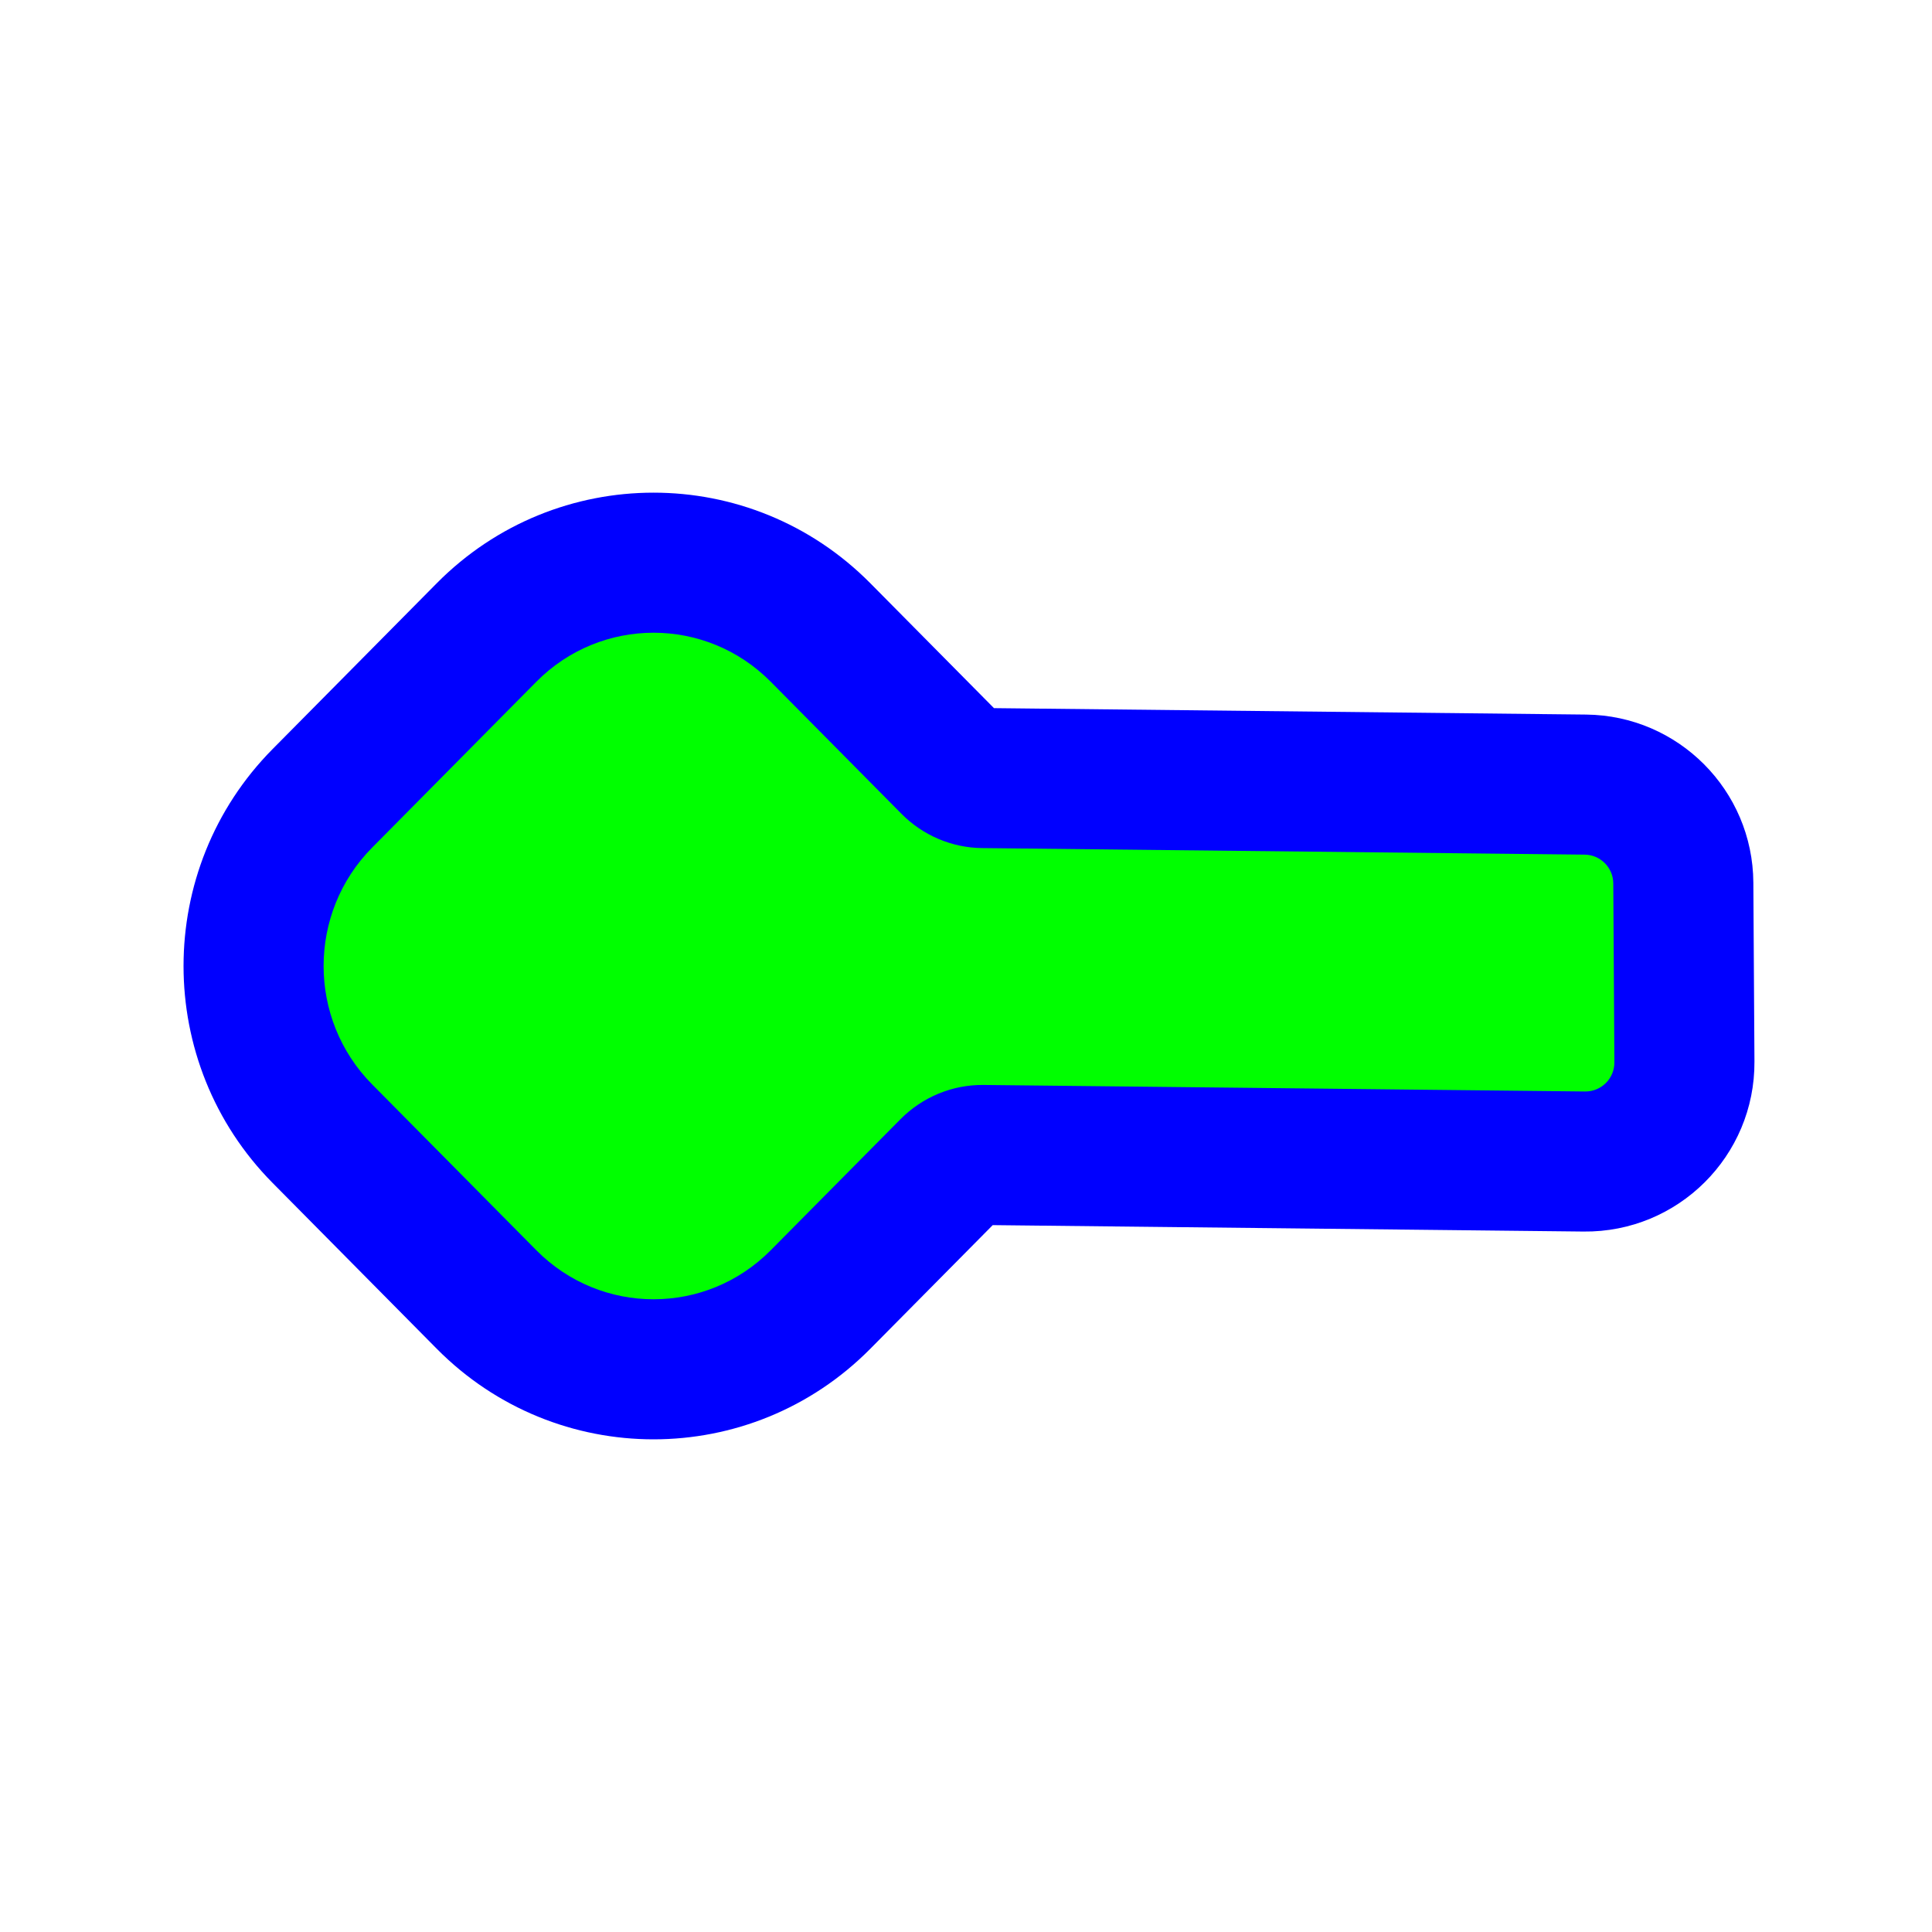
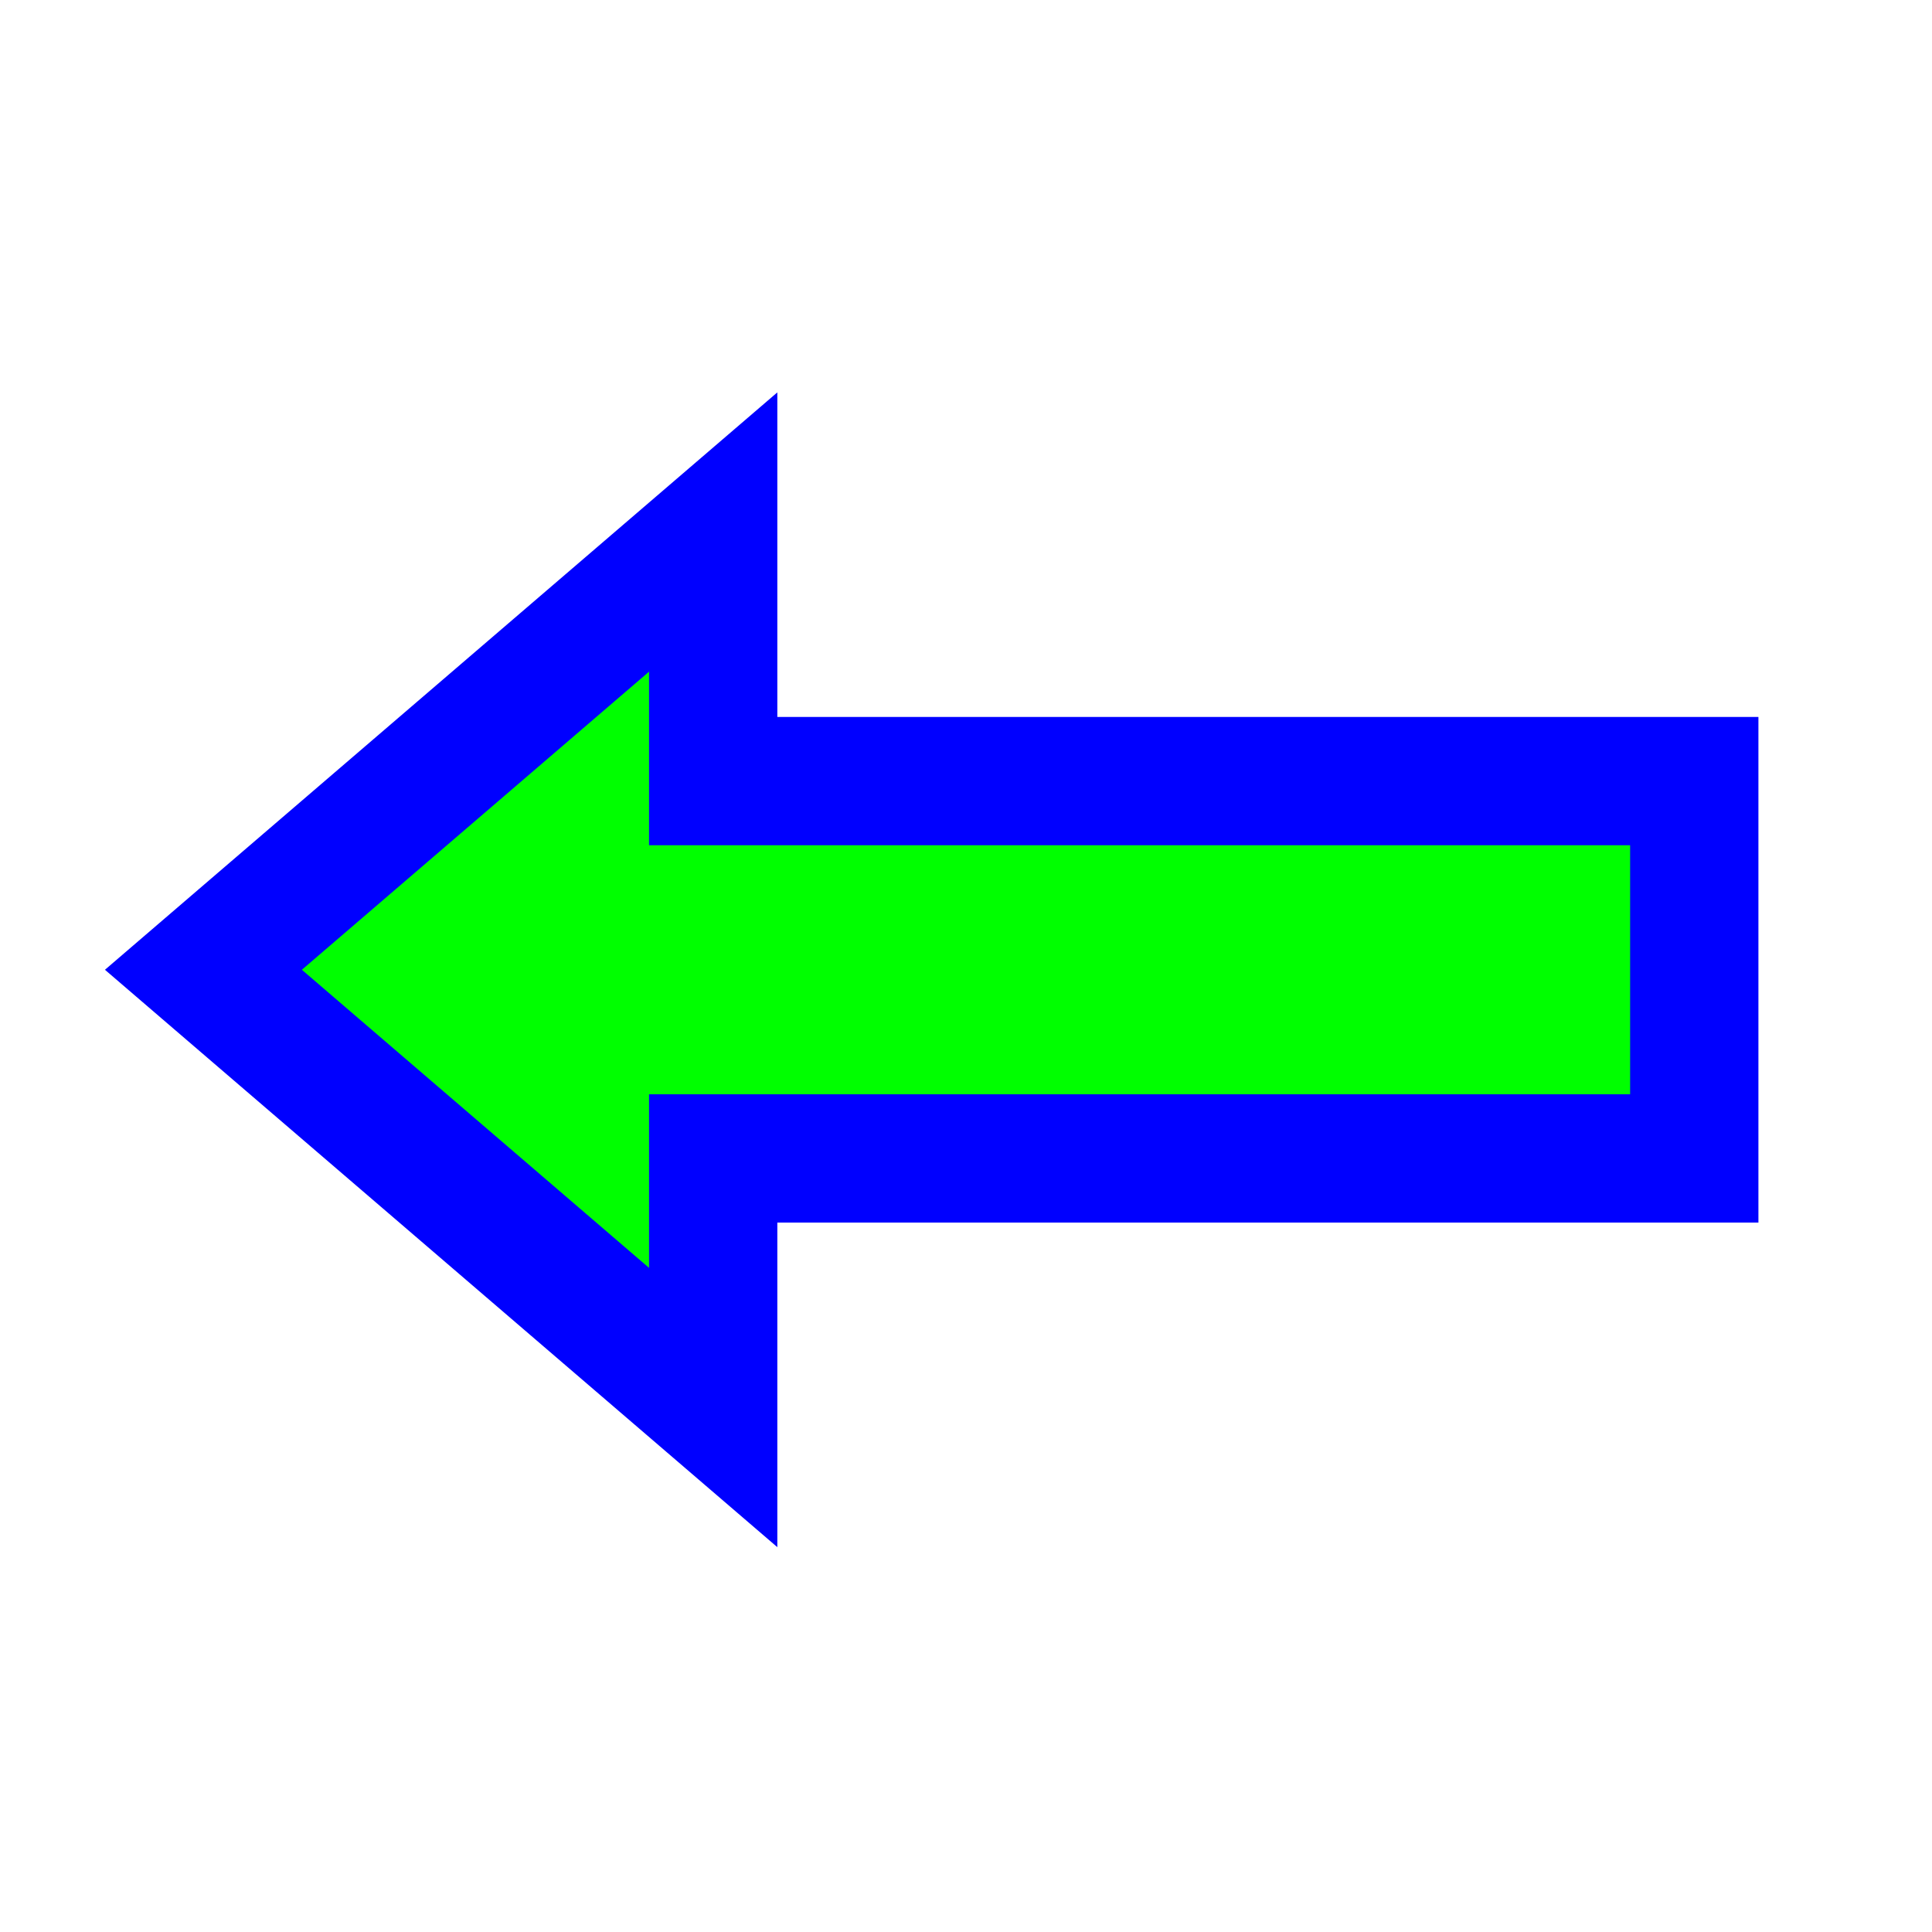
<svg xmlns="http://www.w3.org/2000/svg" width="256" height="256" viewBox="0 0 256 256" fill="none">
-   <path d="M115.322 77.282C99.48 61.279 73.716 61.279 57.873 77.282L36.125 99.251C20.385 115.15 20.385 140.85 36.125 156.749L57.873 178.718C73.716 194.721 99.48 194.721 115.322 178.718L131.54 162.336L209.831 163.186C222.351 163.322 232.551 153.17 232.474 140.65L232.328 116.945C232.253 104.723 222.394 94.817 210.172 94.684L131.706 93.832L115.322 77.282Z" fill="#0000FF" />
-   <path d="M130.33 143.762L210.033 144.627C212.179 144.651 213.927 142.91 213.914 140.764L213.768 117.059C213.755 114.964 212.065 113.266 209.97 113.243L130.137 112.376C126.126 112.333 122.292 110.704 119.456 107.839L102.132 90.34C93.552 81.673 79.642 81.673 71.063 90.34L49.314 112.308C40.735 120.975 40.735 135.025 49.314 143.692L71.063 165.66C79.642 174.327 93.552 174.327 102.132 165.66L119.319 148.299C122.236 145.352 126.205 143.717 130.33 143.762Z" fill="#00FF00" />
+   <path d="M80.463 174.449L94.5 186.503V168V153.5H216H224.5V145V112V103.5H216H94.5V89V70.497L80.463 82.551L34.462 122.051L26.953 128.5L34.462 134.949L80.463 174.449Z" fill="#00FF00" stroke="#0000FF" stroke-width="17" />
</svg>
